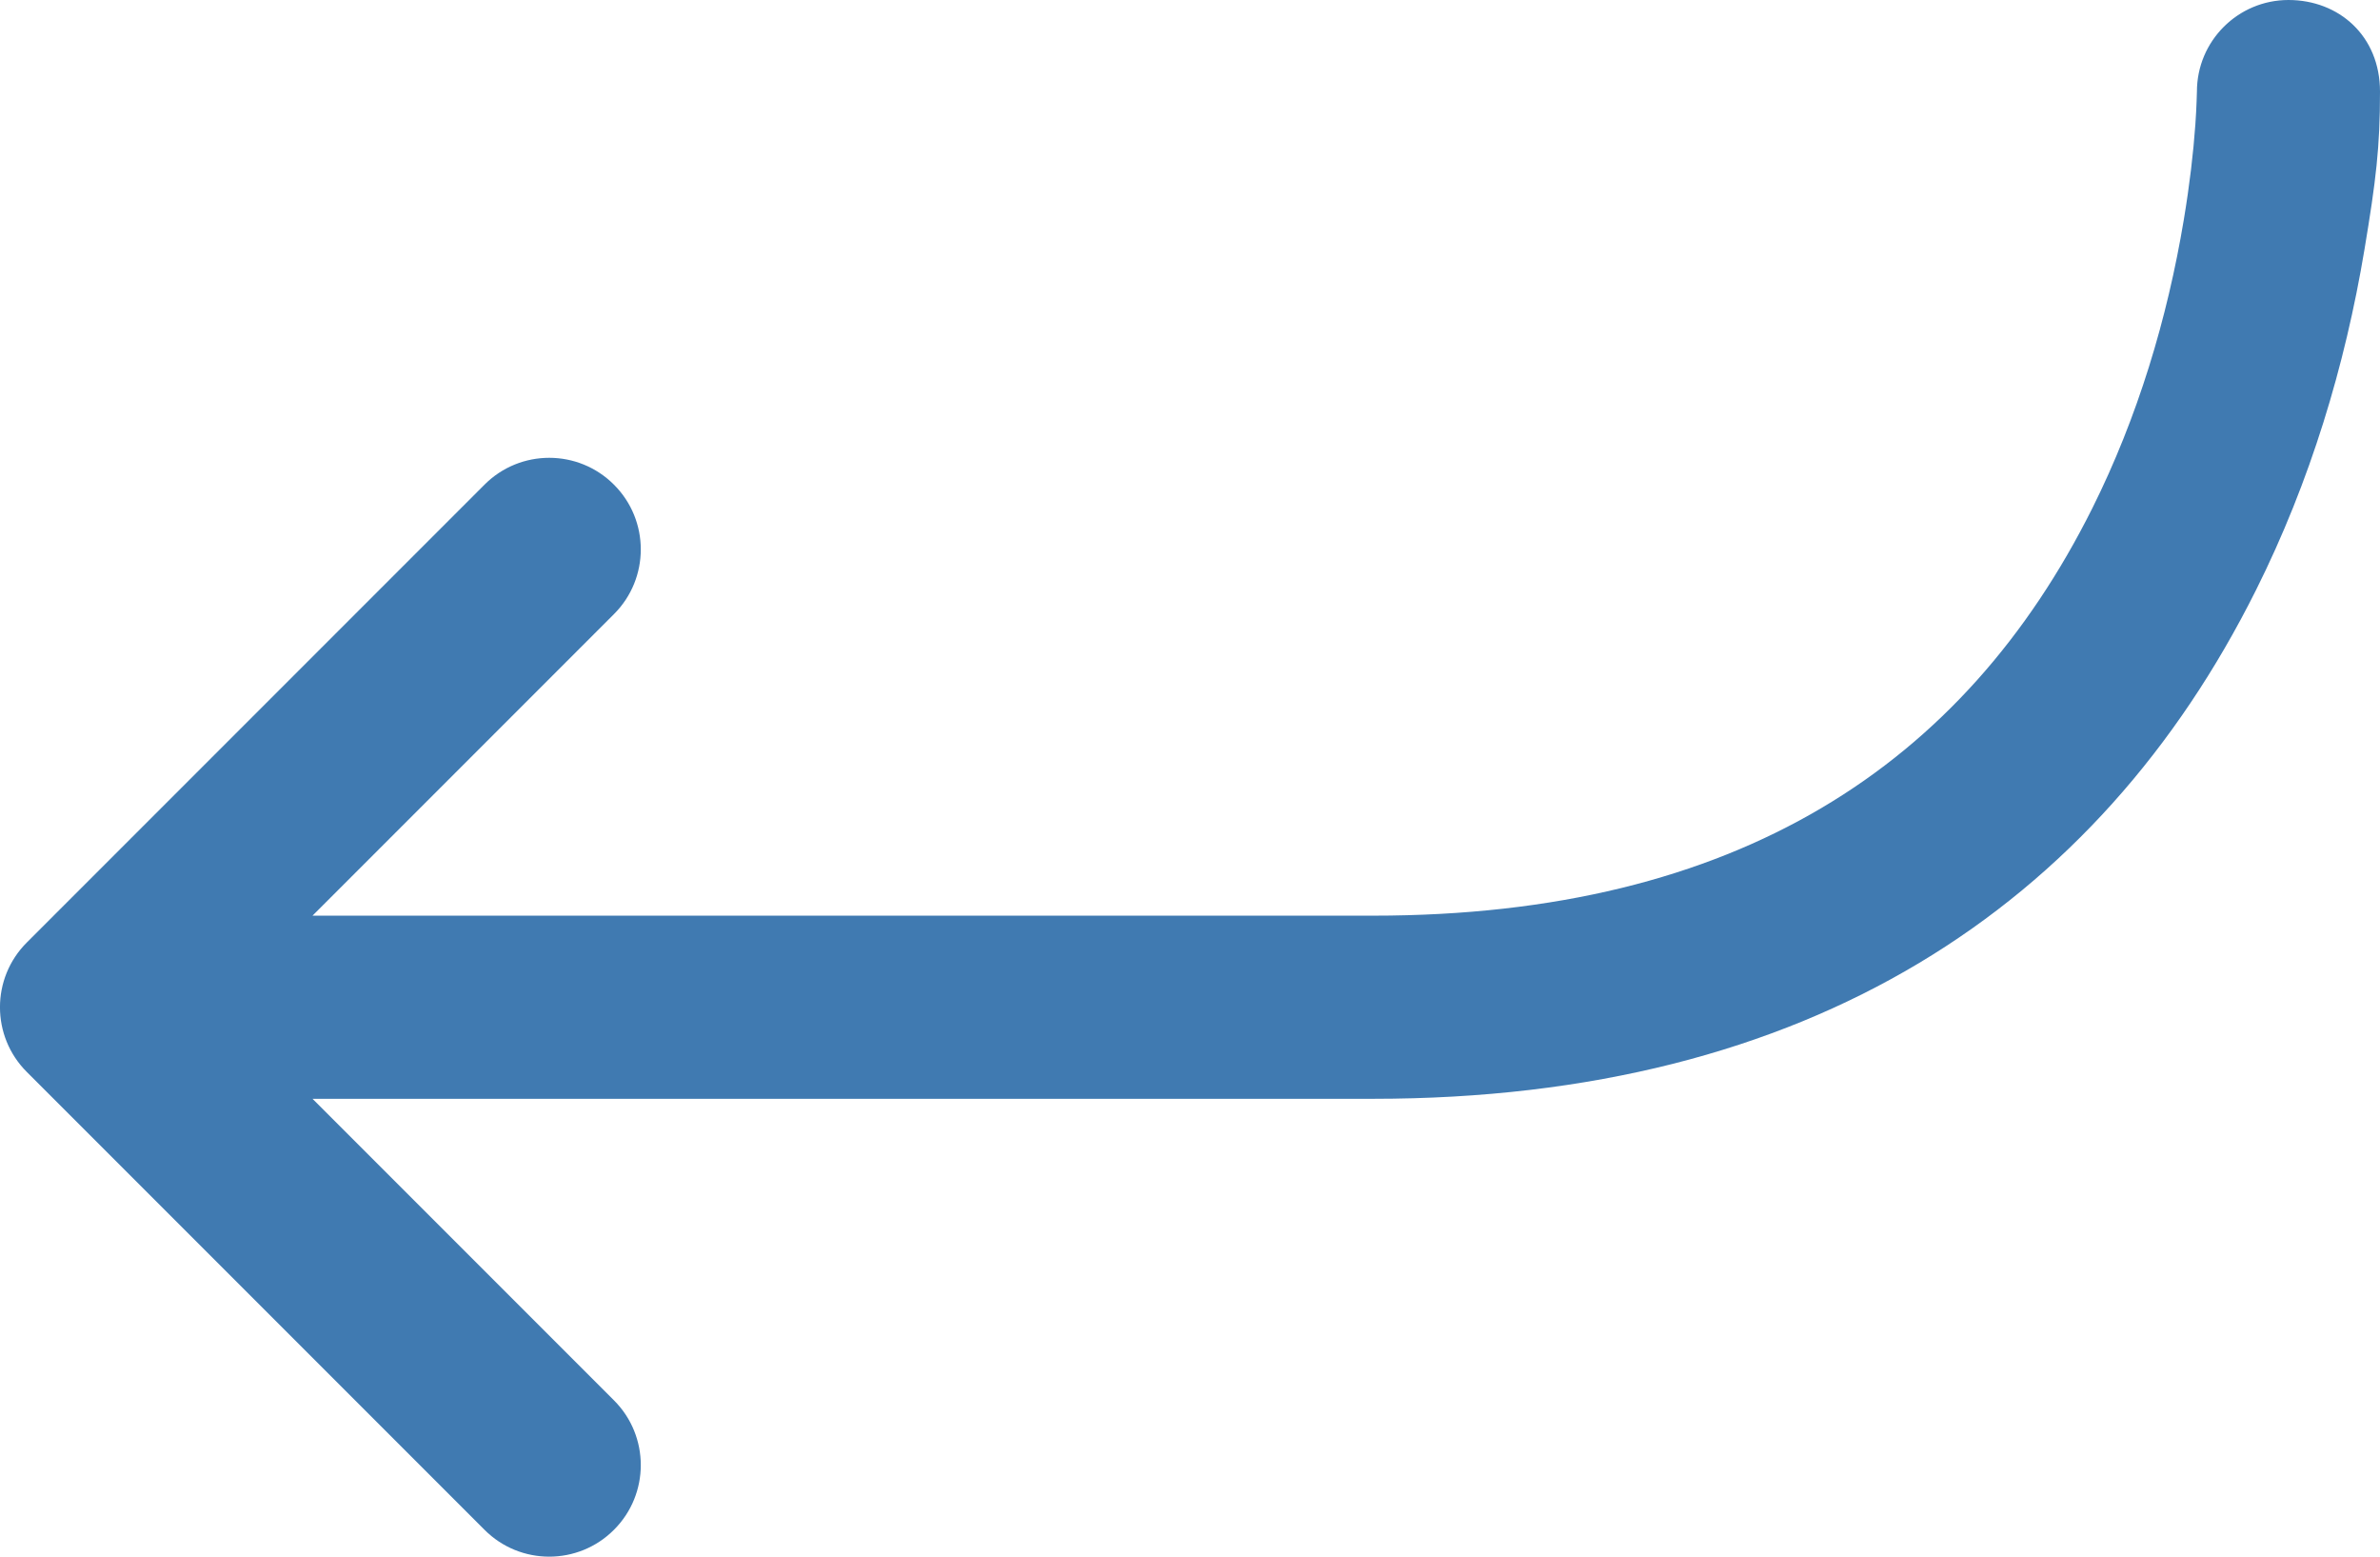
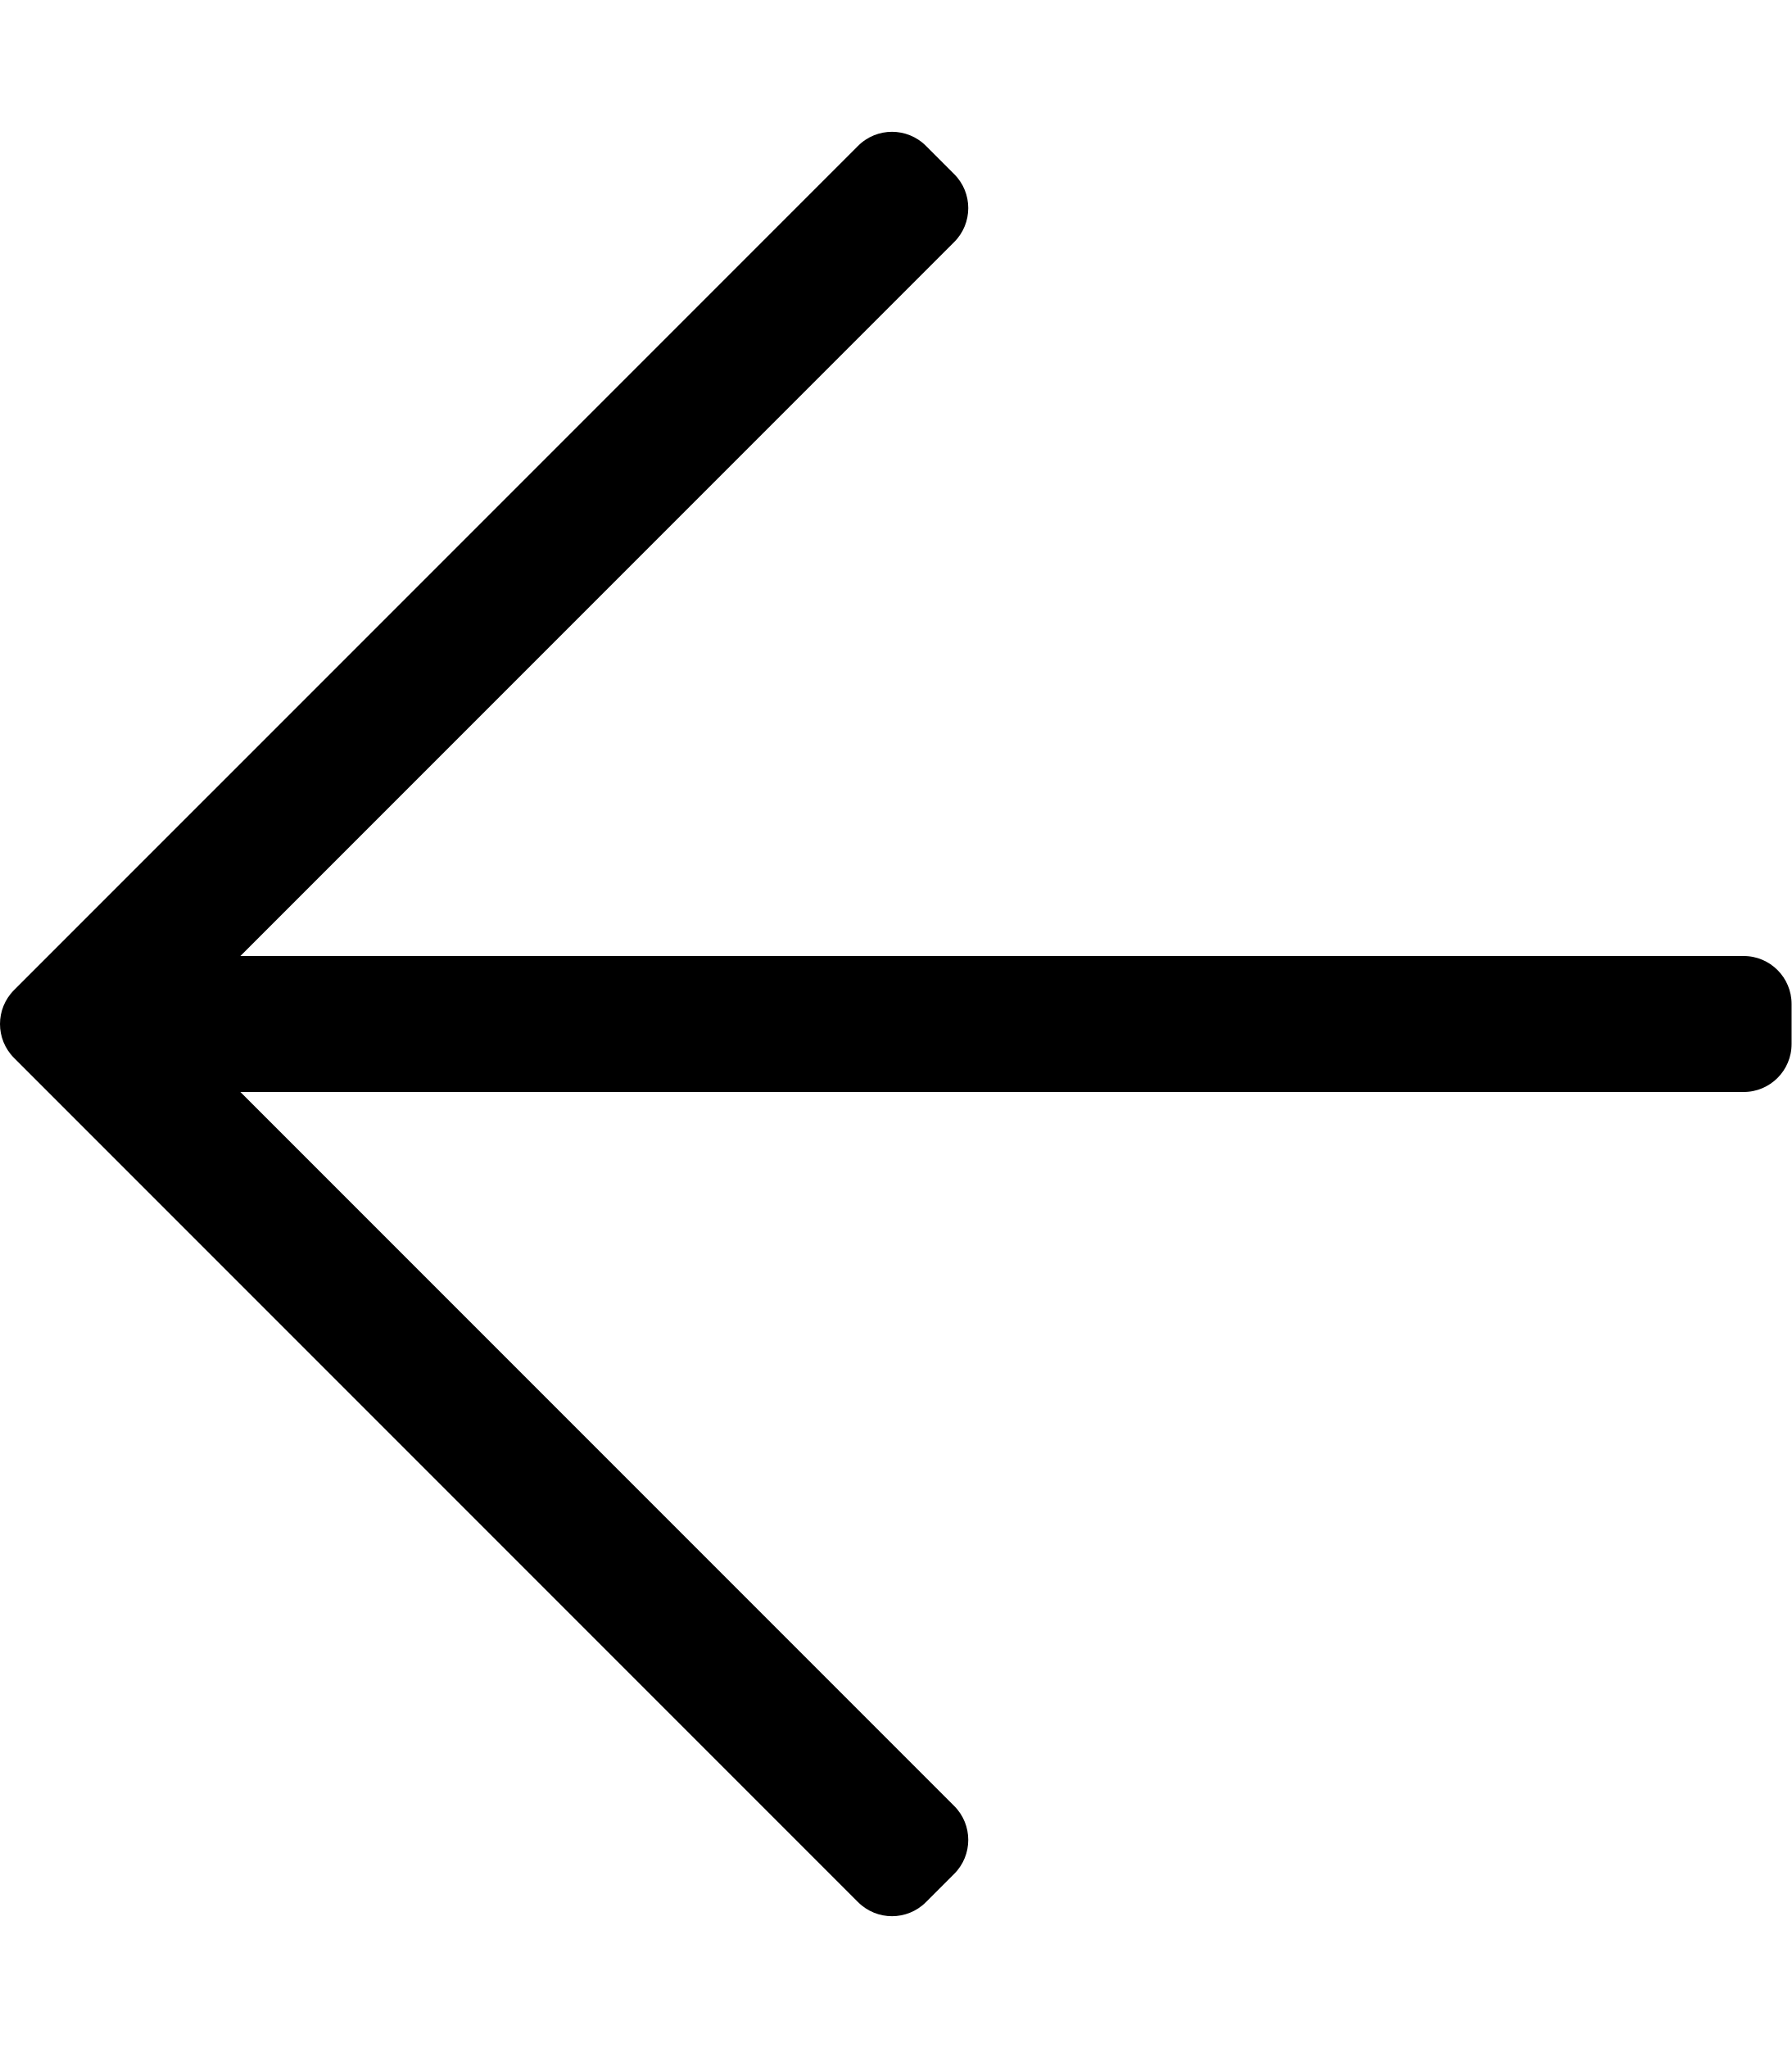
- <svg xmlns="http://www.w3.org/2000/svg" width="26" height="17" viewBox="0 0 26 17" fill="none">
-   <path fill-rule="evenodd" clip-rule="evenodd" d="M15 10C18.982 10 21.457 8.35 22.856 5.553C23.354 4.556 23.677 3.478 23.857 2.398C23.92 2.02 23.961 1.67 23.983 1.358C23.996 1.178 24 1 24 1C24 0.448 24.448 0 25 0C25.552 0 26 0.393 26 1C26 1.607 25.957 1.965 25.83 2.727C25.619 3.991 25.24 5.256 24.644 6.447C22.918 9.9 19.768 12 15 12H3.414L6.707 15.293C7.098 15.683 7.098 16.317 6.707 16.707C6.317 17.098 5.683 17.098 5.293 16.707L0.293 11.707C-0.098 11.317 -0.098 10.683 0.293 10.293L5.293 5.293C5.683 4.902 6.317 4.902 6.707 5.293C7.098 5.683 7.098 6.317 6.707 6.707L3.414 10H15Z" fill="#407AB1" />
+ <svg xmlns="http://www.w3.org/2000/svg" viewBox="0 0 448 512">
+   <path d="M231.536 475.535l7.071-7.07c4.686-4.686 4.686-12.284 0-16.971L60.113 273H436c6.627 0 12-5.373 12-12v-10c0-6.627-5.373-12-12-12H60.113L238.607 60.506c4.686-4.686 4.686-12.284 0-16.971l-7.071-7.07c-4.686-4.686-12.284-4.686-16.97 0L3.515 247.515c-4.686 4.686-4.686 12.284 0 16.971l211.051 211.05c4.686 4.686 12.284 4.686 16.97-.001z" />
</svg>
